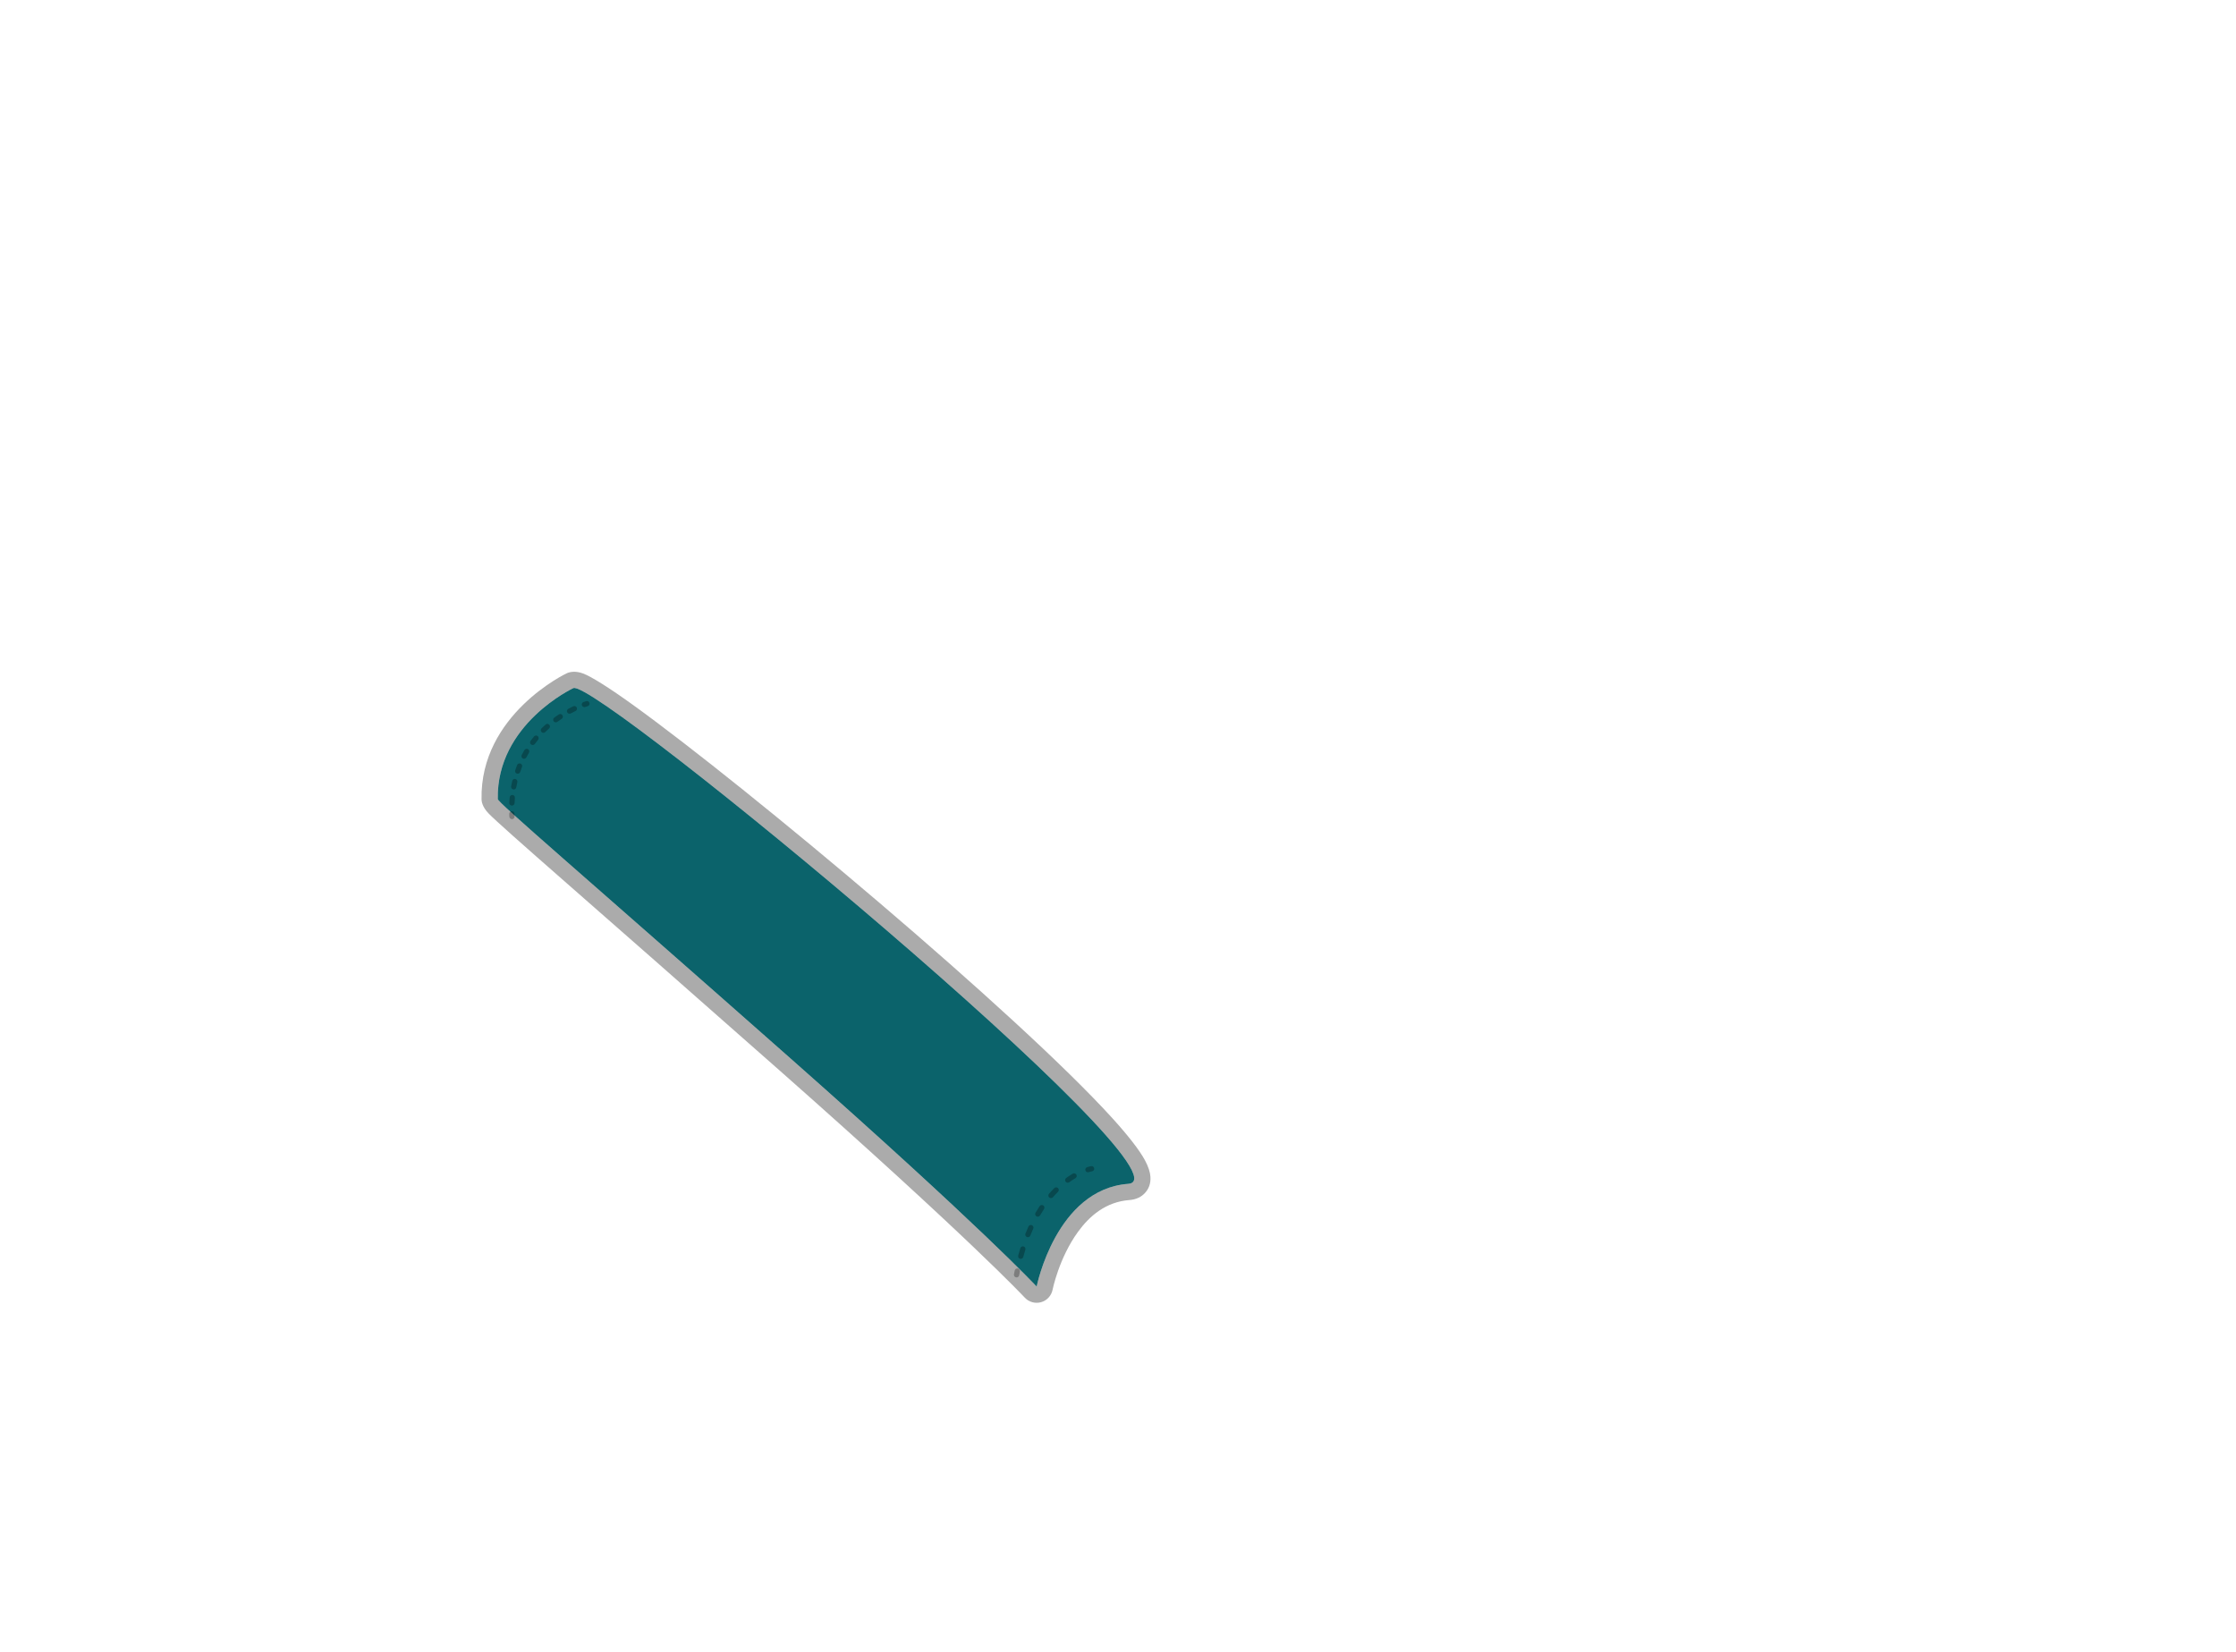
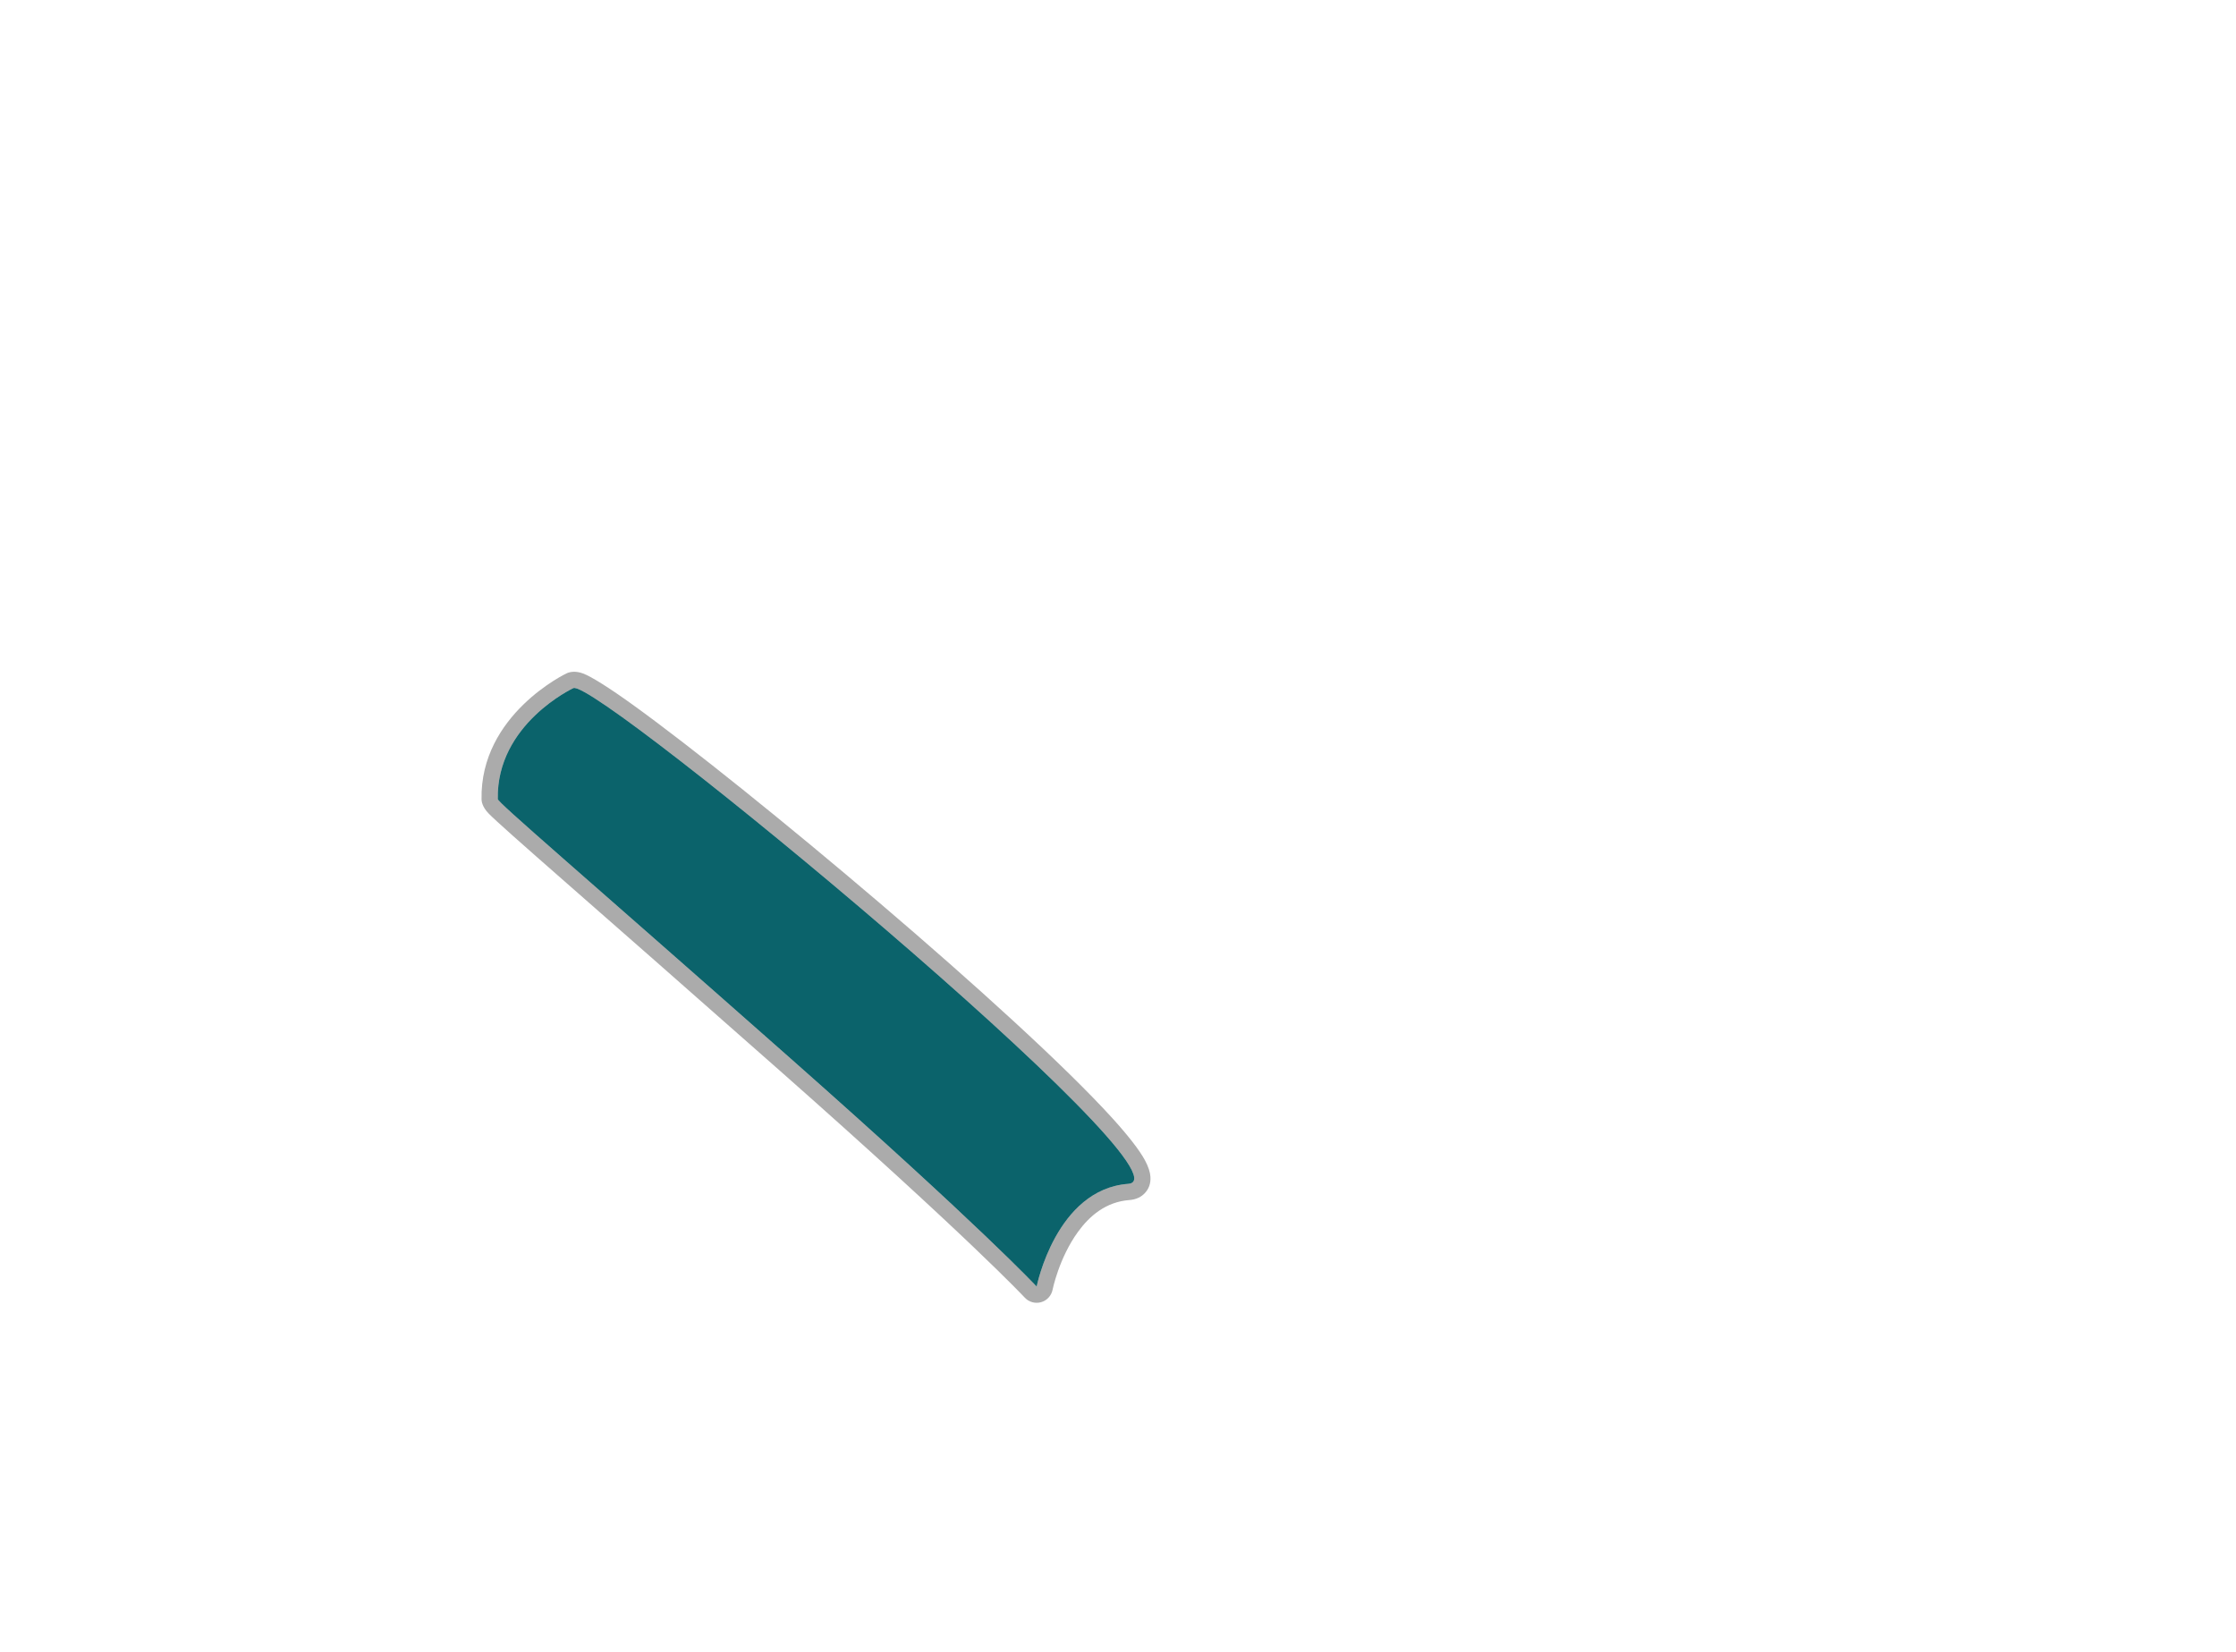
<svg xmlns="http://www.w3.org/2000/svg" width="100%" height="100%" viewBox="0 0 19500 14400" version="1.1" xml:space="preserve" style="fill-rule:evenodd;clip-rule:evenodd;stroke-linejoin:round;stroke-miterlimit:2;">
  <g id="hinge">
    <path d="M5000.52,6000.7c0,0 -672.407,313.195 -659.328,967.886c0.621,31.096 687.745,614.067 2556.41,2264.9c1660.87,1467.26 2142.97,1986.2 2142.97,1986.2c0,0 169.24,-848.802 798.772,-895.78c629.532,-46.979 -4635.27,-4407.81 -4838.83,-4323.21Z" style="fill:#0b636b;" />
    <path d="M4946.15,5869.88c25.644,-10.657 73.205,-20.857 138.241,3.196c71.308,26.373 227.505,123.855 440.588,277.683c992.639,716.604 3347.32,2687.12 4177.35,3602.2c136.243,150.202 233.025,274.767 281.496,363.049c31.904,58.11 46.189,107.526 48.855,144.587c4.535,63.044 -16.252,110.506 -50.042,145.738c-28.341,29.551 -70.299,54.194 -132.74,58.854c-205.446,15.331 -348.531,139.047 -449.002,277.528c-166.429,229.393 -221.381,504.68 -221.381,504.68c-10.402,52.17 -49.154,94.115 -100.339,108.607c-51.185,14.492 -106.175,-0.913 -142.382,-39.887c-0,0 -480.045,-516.205 -2132.98,-1976.45c-1687.07,-1490.4 -2413.82,-2113.43 -2542.81,-2245.81c-57.723,-59.242 -61.198,-109.873 -61.449,-122.436c-14.806,-741.091 741.151,-1099.13 741.151,-1099.13c1.799,-0.838 3.615,-1.638 5.447,-2.4Zm54.368,130.819c0,0 -672.407,313.195 -659.328,967.886c0.621,31.096 687.745,614.067 2556.41,2264.9c1660.87,1467.26 2142.97,1986.2 2142.97,1986.2c0,0 169.24,-848.802 798.772,-895.78c629.532,-46.979 -4635.27,-4407.81 -4838.83,-4323.21Z" style="fill-opacity:0.33;" />
-     <path d="M5112.7,6114.36c12.182,-3.402 24.834,3.726 28.236,15.908c3.402,12.182 -3.726,24.834 -15.907,28.236c-0,0 -7.581,2.132 -21.066,6.848c-11.939,4.176 -25.022,-2.127 -29.198,-14.066c-4.175,-11.939 2.127,-25.022 14.066,-29.198c15.274,-5.342 23.869,-7.728 23.869,-7.728Zm-113.366,44.965c11.415,-5.447 25.105,-0.601 30.551,10.815c5.447,11.415 0.601,25.105 -10.815,30.551c-12.946,6.177 -26.742,13.109 -41.203,20.851c-11.151,5.969 -25.05,1.762 -31.019,-9.389c-5.97,-11.151 -1.763,-25.05 9.388,-31.019c15.126,-8.097 29.557,-15.348 43.098,-21.809Zm-126.055,71.201c10.562,-6.959 24.786,-4.035 31.746,6.526c6.959,10.561 4.035,24.786 -6.526,31.745c-12.478,8.223 -25.161,16.979 -37.963,26.293c-10.228,7.441 -24.573,5.179 -32.014,-5.049c-7.441,-10.227 -5.178,-24.572 5.049,-32.013c13.392,-9.743 26.657,-18.902 39.708,-27.502Zm-115.072,88.005c9.47,-8.384 23.965,-7.503 32.35,1.967c8.384,9.47 7.503,23.965 -1.967,32.349c-11.299,10.004 -22.569,20.467 -33.753,31.405c-9.043,8.844 -23.564,8.683 -32.407,-0.36c-8.844,-9.042 -8.683,-23.563 0.36,-32.407c11.736,-11.478 23.561,-22.457 35.417,-32.954Zm-101.084,104.074c8.089,-9.723 22.551,-11.05 32.274,-2.961c9.723,8.089 11.05,22.55 2.961,32.274c-9.673,11.627 -19.187,23.672 -28.499,36.148c-7.566,10.136 -21.937,12.222 -32.073,4.657c-10.136,-7.566 -12.223,-21.937 -4.657,-32.073c9.801,-13.13 19.814,-25.808 29.994,-38.045Zm-83.727,118.678c6.44,-10.886 20.506,-14.496 31.392,-8.056c10.886,6.439 14.496,20.506 8.056,31.392c-7.701,13.018 -15.163,26.42 -22.352,40.213c-5.846,11.216 -19.699,15.576 -30.914,9.73c-11.216,-5.846 -15.576,-19.698 -9.73,-30.914c7.574,-14.532 15.435,-28.65 23.548,-42.365Zm-63.688,130.533c4.625,-11.772 17.938,-17.573 29.71,-12.948c11.772,4.626 17.574,17.938 12.948,29.71c-5.533,14.081 -10.783,28.508 -15.725,43.288c-4.01,11.995 -17.005,18.477 -29.001,14.466c-11.995,-4.011 -18.477,-17.005 -14.466,-29.001c5.196,-15.54 10.716,-30.709 16.534,-45.515Zm-42.57,138.671c2.802,-12.333 15.09,-20.072 27.424,-17.27c12.334,2.802 20.072,15.09 17.27,27.424c-3.356,14.773 -6.414,29.852 -9.155,45.243c-2.218,12.452 -14.128,20.761 -26.58,18.544c-12.452,-2.218 -20.761,-14.128 -18.543,-26.58c2.869,-16.111 6.071,-31.896 9.584,-47.361Zm-22.221,143.017c1.108,-12.6 12.237,-21.929 24.837,-20.821c12.599,1.109 21.928,12.238 20.82,24.837c-1.331,15.13 -2.368,30.526 -3.098,46.193c-0.588,12.635 -11.323,22.415 -23.957,21.827c-12.635,-0.589 -22.414,-11.324 -21.826,-23.958c0.759,-16.307 1.839,-32.331 3.224,-48.078Zm-3.965,144.289c-0.377,-12.642 9.581,-23.212 22.224,-23.589c12.642,-0.376 23.212,9.582 23.589,22.224c0.228,7.674 0.528,15.406 0.899,23.197c0.602,12.634 -9.166,23.38 -21.8,23.982c-12.634,0.602 -23.379,-9.166 -23.981,-21.8c-0.385,-8.066 -0.695,-16.07 -0.931,-24.014Z" style="fill-opacity:0.27;" />
-     <path d="M9515.93,10169.4c12.469,-2.12 24.313,6.283 26.433,18.752c2.12,12.469 -6.283,24.314 -18.752,26.433c0,0 -10.587,1.861 -29.05,7.651c-12.069,3.784 -24.94,-2.941 -28.724,-15.01c-3.785,-12.068 2.941,-24.939 15.009,-28.724c22.277,-6.986 35.084,-9.102 35.084,-9.102Zm-160.37,65.919c10.904,-6.408 24.96,-2.757 31.368,8.148c6.408,10.904 2.757,24.96 -8.148,31.368c-17.071,10.031 -35.102,21.639 -53.806,35.054c-10.278,7.371 -24.607,5.011 -31.978,-5.267c-7.371,-10.278 -5.011,-24.607 5.267,-31.979c19.917,-14.284 39.119,-26.642 57.297,-37.324Zm-161.037,125.575c8.958,-8.929 23.48,-8.905 32.409,0.053c8.929,8.958 8.906,23.48 -0.052,32.409c-14.632,14.584 -29.362,30.317 -44.083,47.287c-8.288,9.554 -22.774,10.581 -32.328,2.293c-9.554,-8.288 -10.582,-22.774 -2.293,-32.328c15.477,-17.84 30.964,-34.381 46.347,-49.714Zm-128.162,157.757c6.983,-10.546 21.214,-13.439 31.759,-6.456c10.546,6.983 13.439,21.214 6.456,31.76c-11.579,17.486 -23.024,35.876 -34.28,55.214c-6.362,10.931 -20.402,14.641 -31.334,8.278c-10.931,-6.363 -14.64,-20.403 -8.278,-31.334c11.714,-20.126 23.627,-39.264 35.677,-57.462Zm-97.323,177.493c5.209,-11.526 18.796,-16.654 30.321,-11.445c11.526,5.209 16.654,18.795 11.445,30.321c-8.72,19.294 -17.233,39.313 -25.505,60.085c-4.68,11.751 -18.019,17.492 -29.77,12.812c-11.75,-4.68 -17.491,-18.019 -12.811,-29.769c8.536,-21.436 17.322,-42.095 26.32,-62.004Zm-70.848,188.876c3.716,-12.09 16.548,-18.889 28.638,-15.173c12.09,3.715 18.889,16.547 15.173,28.637c-6.264,20.382 -12.303,41.358 -18.098,62.945c-3.279,12.216 -15.858,19.472 -28.074,16.193c-12.215,-3.279 -19.471,-15.859 -16.192,-28.074c5.94,-22.13 12.132,-43.634 18.553,-64.528Zm-49.039,195.11c2.489,-12.401 14.577,-20.448 26.978,-17.96c12.401,2.489 20.448,14.577 17.96,26.978c-2.131,10.617 -4.205,21.36 -6.222,32.23c-2.307,12.436 -14.276,20.66 -26.712,18.353c-12.436,-2.307 -20.659,-14.276 -18.352,-26.712c2.057,-11.093 4.174,-22.055 6.348,-32.889Z" style="fill-opacity:0.27;" />
  </g>
</svg>
